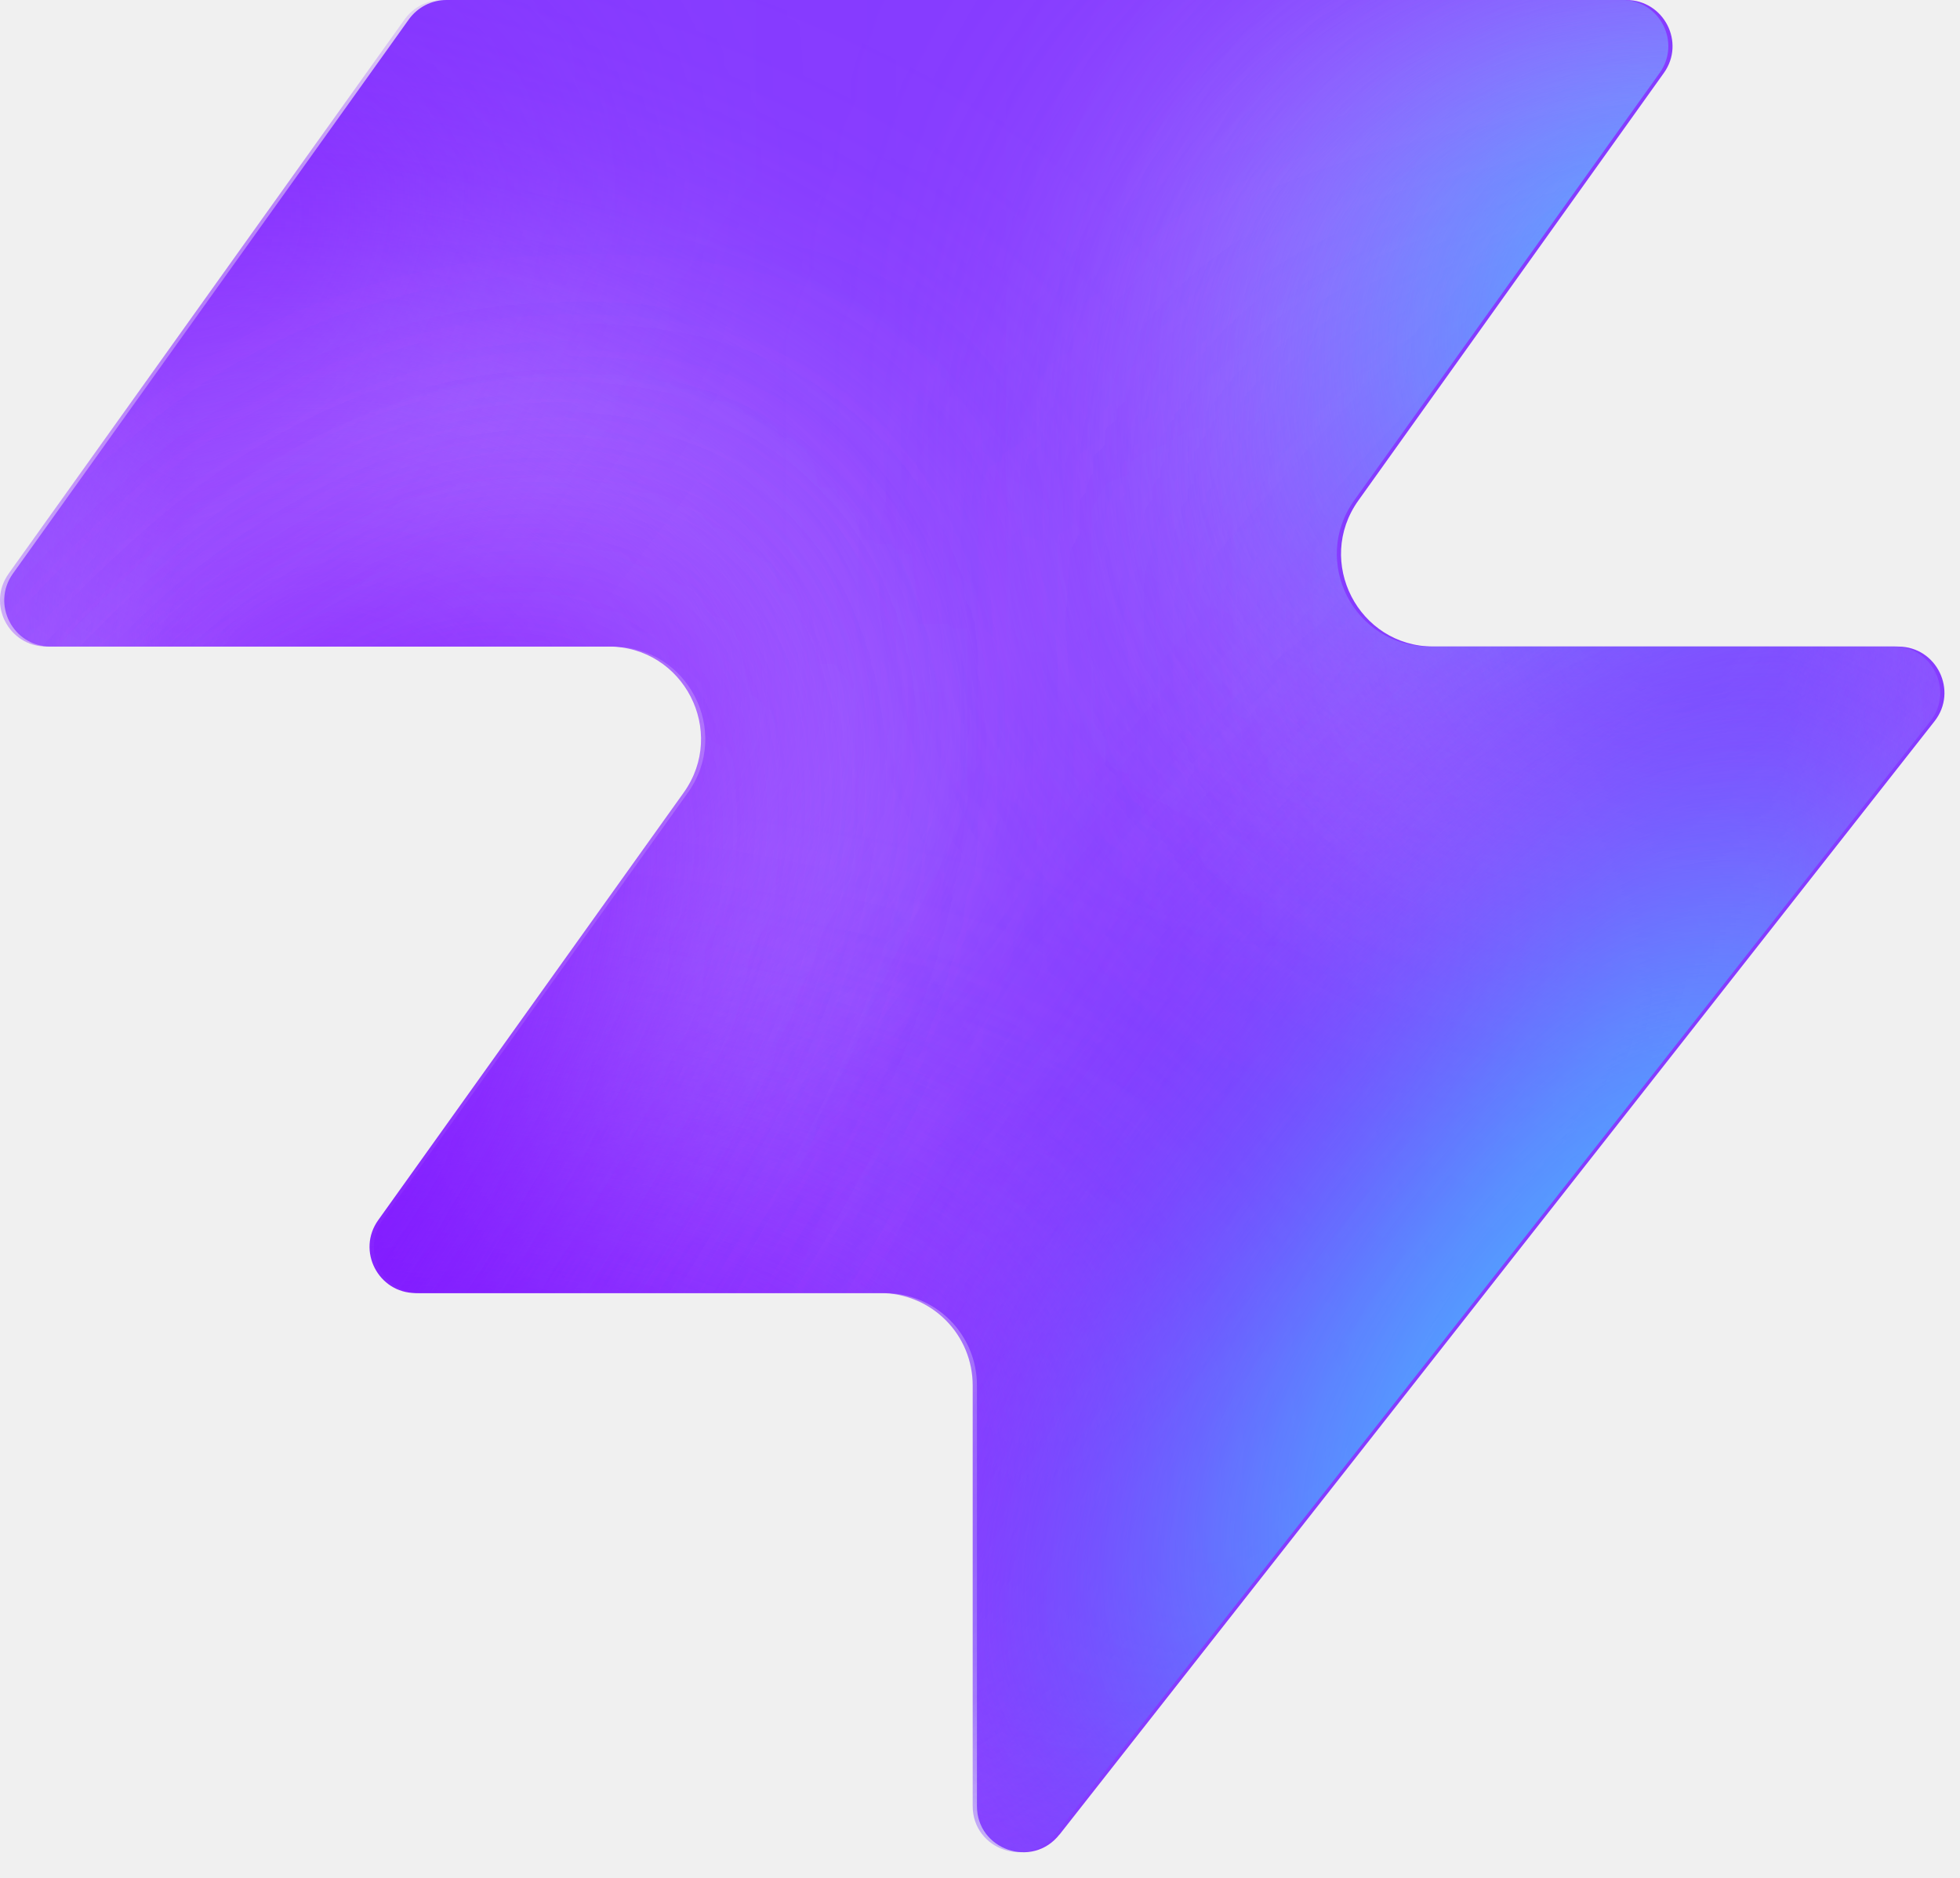
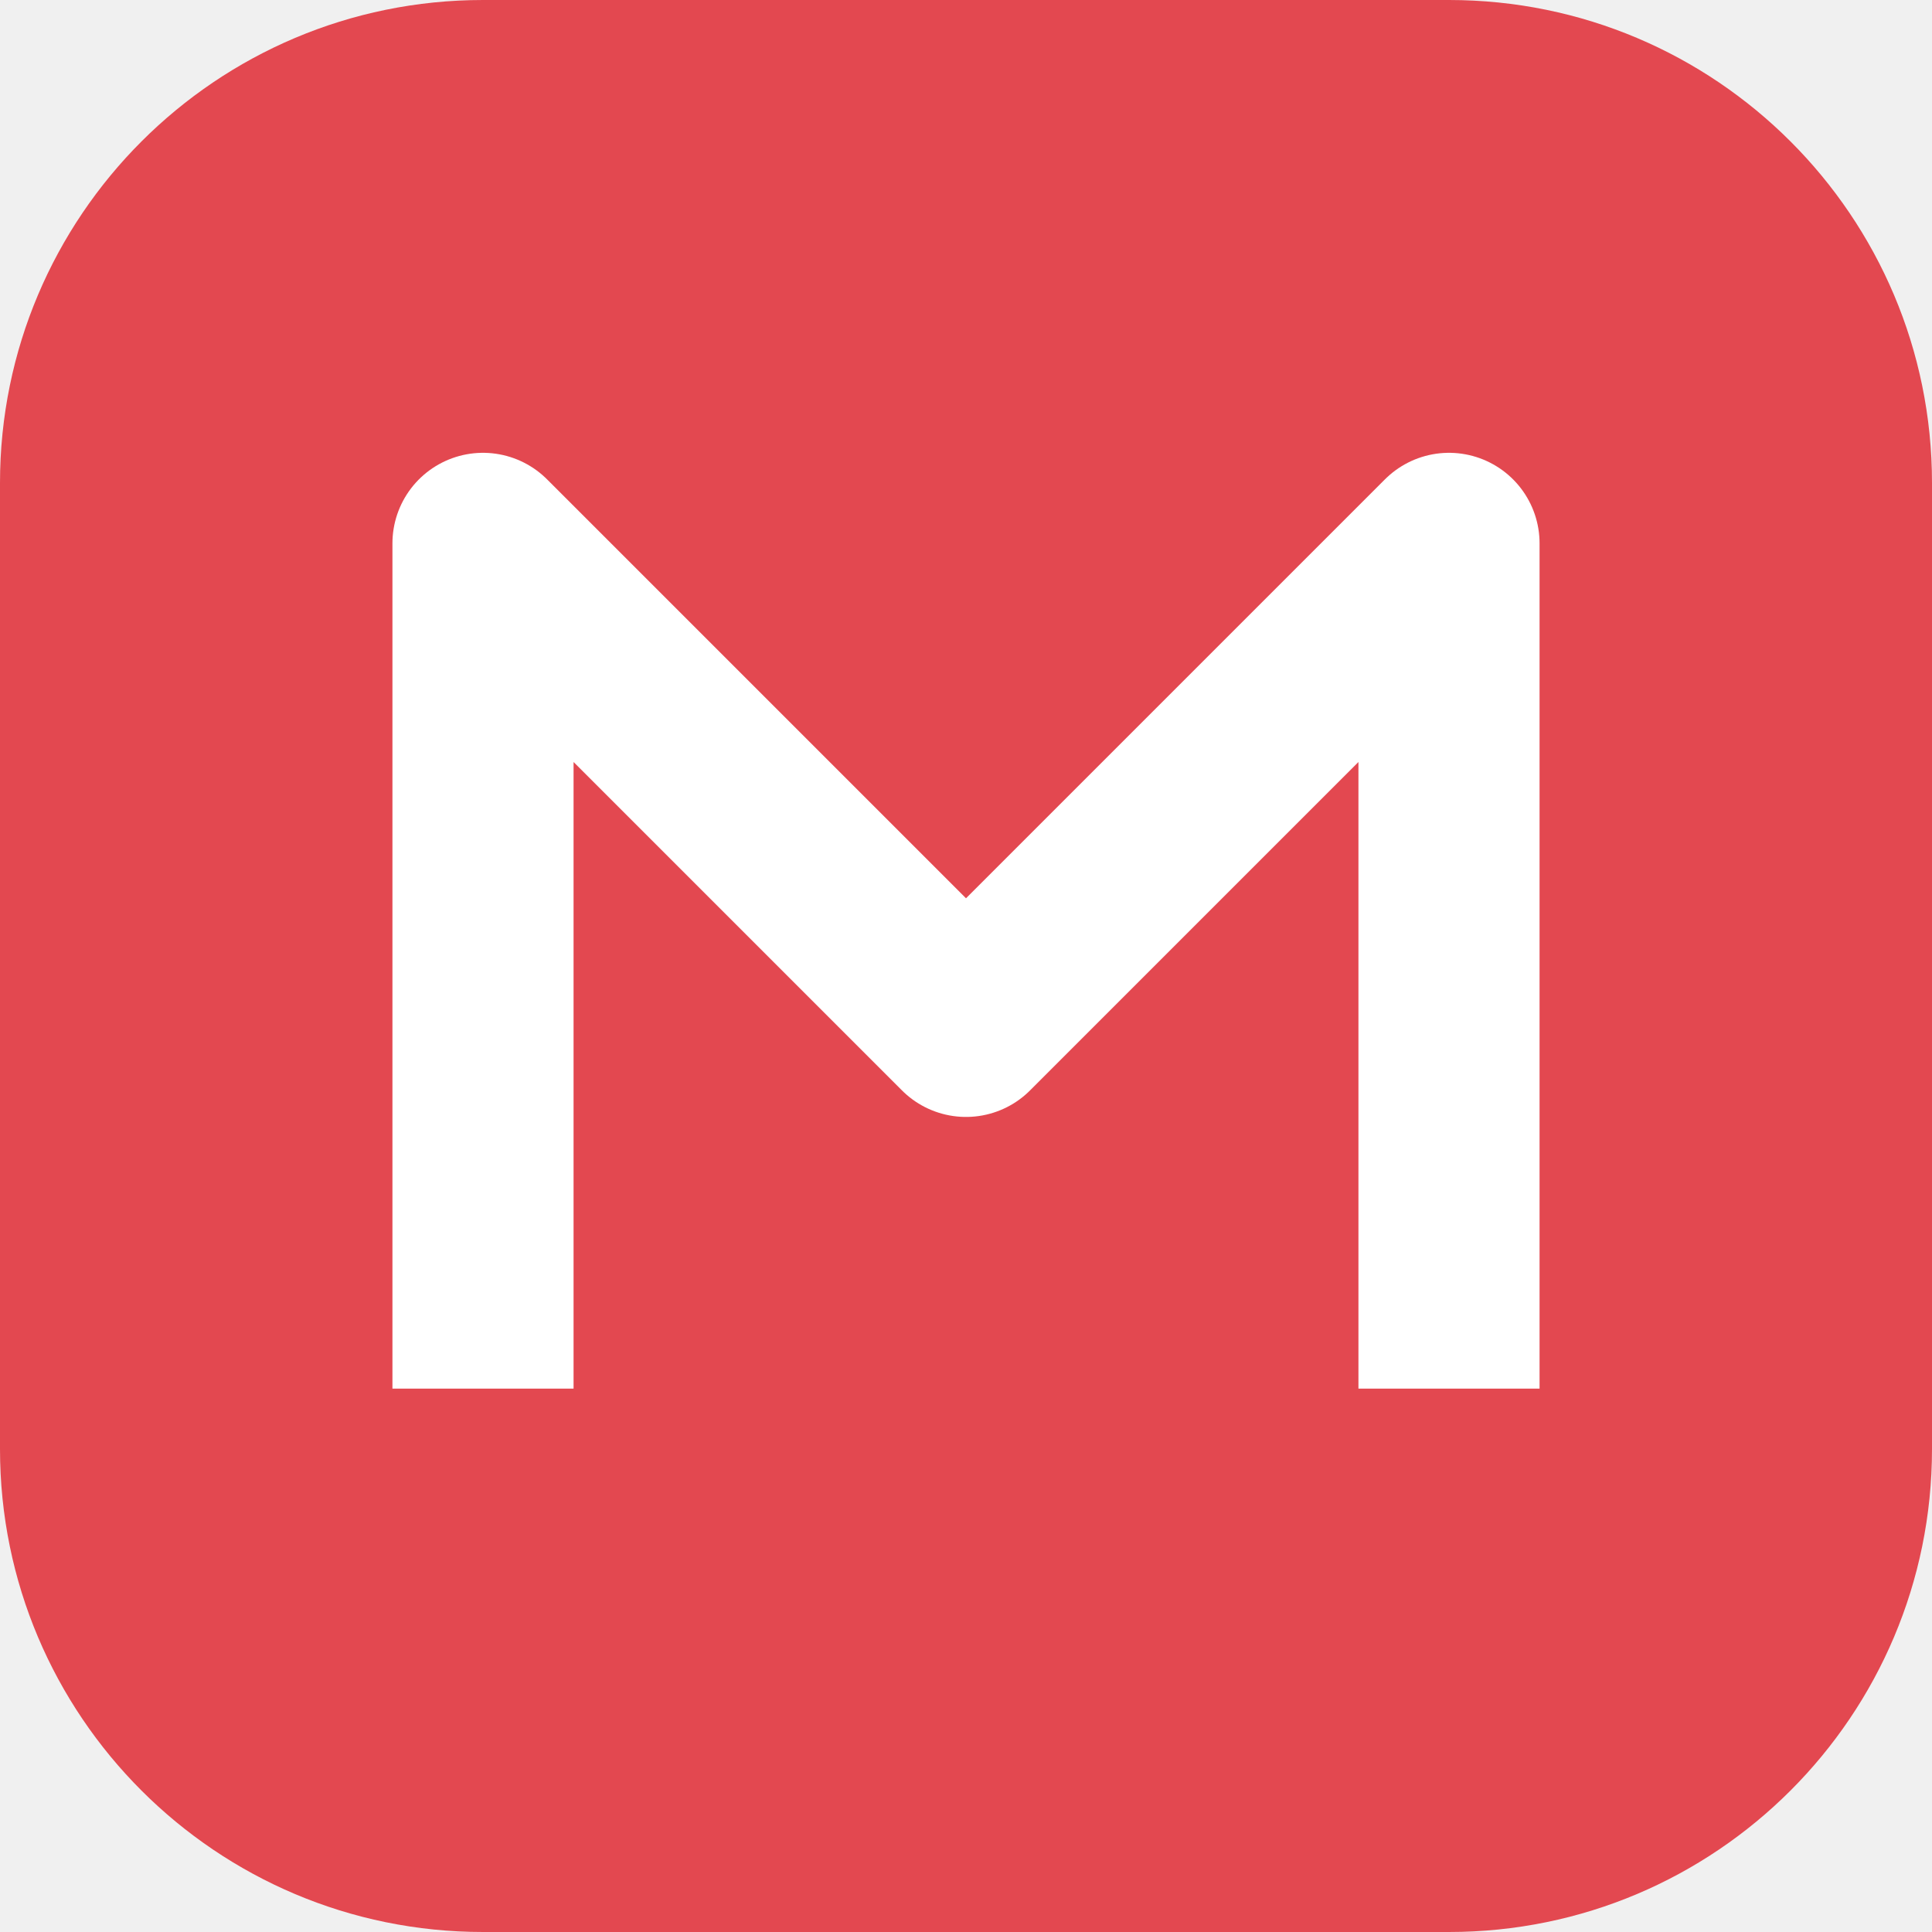
- <svg xmlns="http://www.w3.org/2000/svg" width="48" height="46" fill="none" viewBox="0 0 48 46">
-   <path fill="#863bff" d="M25.946 44.938c-.664.845-2.021.375-2.021-.698V33.937a2.26 2.26 0 0 0-2.262-2.262H10.287c-.92 0-1.456-1.04-.92-1.788l7.48-10.471c1.07-1.497 0-3.578-1.842-3.578H1.237c-.92 0-1.456-1.04-.92-1.788L10.013.474c.214-.297.556-.474.92-.474h28.894c.92 0 1.456 1.04.92 1.788l-7.48 10.471c-1.07 1.498 0 3.579 1.842 3.579h11.377c.943 0 1.473 1.088.89 1.83L25.947 44.94z" style="fill:#863bff;fill:color(display-p3 .525 .23 1);fill-opacity:1" />
-   <mask id="a" width="48" height="46" x="0" y="0" maskUnits="userSpaceOnUse" style="mask-type:alpha">
-     <path fill="#000" d="M25.842 44.938c-.664.844-2.021.375-2.021-.698V33.937a2.26 2.26 0 0 0-2.262-2.262H10.183c-.92 0-1.456-1.04-.92-1.788l7.48-10.471c1.07-1.498 0-3.579-1.842-3.579H1.133c-.92 0-1.456-1.04-.92-1.787L9.91.473c.214-.297.556-.474.92-.474h28.894c.92 0 1.456 1.04.92 1.788l-7.48 10.471c-1.07 1.498 0 3.578 1.842 3.578h11.377c.943 0 1.473 1.088.89 1.832L25.843 44.94z" style="fill:#000;fill-opacity:1" />
-   </mask>
-   <g mask="url(#a)">
-     <g filter="url(#b)">
-       <ellipse cx="5.508" cy="14.704" fill="#ede6ff" rx="5.508" ry="14.704" style="fill:#ede6ff;fill:color(display-p3 .927 .903 1);fill-opacity:1" transform="matrix(.00324 1 1 -.00324 -4.47 31.516)" />
-     </g>
-     <g filter="url(#c)">
-       <ellipse cx="10.399" cy="29.851" fill="#ede6ff" rx="10.399" ry="29.851" style="fill:#ede6ff;fill:color(display-p3 .927 .903 1);fill-opacity:1" transform="matrix(.00324 1 1 -.00324 -39.328 7.883)" />
-     </g>
-     <g filter="url(#d)">
-       <ellipse cx="5.508" cy="30.487" fill="#7e14ff" rx="5.508" ry="30.487" style="fill:#7e14ff;fill:color(display-p3 .492 .077 1);fill-opacity:1" transform="rotate(89.814 -25.913 -14.639)scale(1 -1)" />
-     </g>
-     <g filter="url(#e)">
-       <ellipse cx="5.508" cy="30.599" fill="#7e14ff" rx="5.508" ry="30.599" style="fill:#7e14ff;fill:color(display-p3 .492 .077 1);fill-opacity:1" transform="rotate(89.814 -32.644 -3.334)scale(1 -1)" />
-     </g>
-     <g filter="url(#f)">
-       <ellipse cx="5.508" cy="30.599" fill="#7e14ff" rx="5.508" ry="30.599" style="fill:#7e14ff;fill:color(display-p3 .492 .077 1);fill-opacity:1" transform="matrix(.00324 1 1 -.00324 -34.34 30.47)" />
-     </g>
-     <g filter="url(#g)">
-       <ellipse cx="14.072" cy="22.078" fill="#ede6ff" rx="14.072" ry="22.078" style="fill:#ede6ff;fill:color(display-p3 .927 .903 1);fill-opacity:1" transform="rotate(93.35 24.506 48.493)scale(-1 1)" />
-     </g>
-     <g filter="url(#h)">
-       <ellipse cx="3.47" cy="21.501" fill="#7e14ff" rx="3.47" ry="21.501" style="fill:#7e14ff;fill:color(display-p3 .492 .077 1);fill-opacity:1" transform="rotate(89.009 28.708 47.59)scale(-1 1)" />
-     </g>
-     <g filter="url(#i)">
-       <ellipse cx="3.47" cy="21.501" fill="#7e14ff" rx="3.47" ry="21.501" style="fill:#7e14ff;fill:color(display-p3 .492 .077 1);fill-opacity:1" transform="rotate(89.009 28.708 47.59)scale(-1 1)" />
-     </g>
-     <g filter="url(#j)">
-       <ellipse cx=".387" cy="8.972" fill="#7e14ff" rx="4.407" ry="29.108" style="fill:#7e14ff;fill:color(display-p3 .492 .077 1);fill-opacity:1" transform="rotate(39.51 .387 8.972)" />
-     </g>
-     <g filter="url(#k)">
-       <ellipse cx="47.523" cy="-6.092" fill="#7e14ff" rx="4.407" ry="29.108" style="fill:#7e14ff;fill:color(display-p3 .492 .077 1);fill-opacity:1" transform="rotate(37.892 47.523 -6.092)" />
-     </g>
-     <g filter="url(#l)">
-       <ellipse cx="41.412" cy="6.333" fill="#47bfff" rx="5.971" ry="9.665" style="fill:#47bfff;fill:color(display-p3 .28 .748 1);fill-opacity:1" transform="rotate(37.892 41.412 6.333)" />
-     </g>
-     <g filter="url(#m)">
-       <ellipse cx="-1.879" cy="38.332" fill="#7e14ff" rx="4.407" ry="29.108" style="fill:#7e14ff;fill:color(display-p3 .492 .077 1);fill-opacity:1" transform="rotate(37.892 -1.88 38.332)" />
-     </g>
-     <g filter="url(#n)">
-       <ellipse cx="-1.879" cy="38.332" fill="#7e14ff" rx="4.407" ry="29.108" style="fill:#7e14ff;fill:color(display-p3 .492 .077 1);fill-opacity:1" transform="rotate(37.892 -1.88 38.332)" />
-     </g>
-     <g filter="url(#o)">
-       <ellipse cx="35.651" cy="29.907" fill="#7e14ff" rx="4.407" ry="29.108" style="fill:#7e14ff;fill:color(display-p3 .492 .077 1);fill-opacity:1" transform="rotate(37.892 35.651 29.907)" />
-     </g>
-     <g filter="url(#p)">
-       <ellipse cx="38.418" cy="32.4" fill="#47bfff" rx="5.971" ry="15.297" style="fill:#47bfff;fill:color(display-p3 .28 .748 1);fill-opacity:1" transform="rotate(37.892 38.418 32.4)" />
-     </g>
-   </g>
-   <defs>
-     <filter id="b" width="60.045" height="41.654" x="-19.77" y="16.149" color-interpolation-filters="sRGB" filterUnits="userSpaceOnUse">
-       <feFlood flood-opacity="0" result="BackgroundImageFix" />
-       <feBlend in="SourceGraphic" in2="BackgroundImageFix" result="shape" />
-       <feGaussianBlur result="effect1_foregroundBlur_2002_17158" stdDeviation="7.659" />
-     </filter>
-     <filter id="c" width="90.34" height="51.437" x="-54.613" y="-7.533" color-interpolation-filters="sRGB" filterUnits="userSpaceOnUse">
-       <feFlood flood-opacity="0" result="BackgroundImageFix" />
-       <feBlend in="SourceGraphic" in2="BackgroundImageFix" result="shape" />
-       <feGaussianBlur result="effect1_foregroundBlur_2002_17158" stdDeviation="7.659" />
-     </filter>
-     <filter id="d" width="79.355" height="29.4" x="-49.64" y="2.03" color-interpolation-filters="sRGB" filterUnits="userSpaceOnUse">
-       <feFlood flood-opacity="0" result="BackgroundImageFix" />
-       <feBlend in="SourceGraphic" in2="BackgroundImageFix" result="shape" />
-       <feGaussianBlur result="effect1_foregroundBlur_2002_17158" stdDeviation="4.596" />
-     </filter>
-     <filter id="e" width="79.579" height="29.4" x="-45.045" y="20.029" color-interpolation-filters="sRGB" filterUnits="userSpaceOnUse">
-       <feFlood flood-opacity="0" result="BackgroundImageFix" />
-       <feBlend in="SourceGraphic" in2="BackgroundImageFix" result="shape" />
-       <feGaussianBlur result="effect1_foregroundBlur_2002_17158" stdDeviation="4.596" />
-     </filter>
-     <filter id="f" width="79.579" height="29.4" x="-43.513" y="21.178" color-interpolation-filters="sRGB" filterUnits="userSpaceOnUse">
-       <feFlood flood-opacity="0" result="BackgroundImageFix" />
-       <feBlend in="SourceGraphic" in2="BackgroundImageFix" result="shape" />
-       <feGaussianBlur result="effect1_foregroundBlur_2002_17158" stdDeviation="4.596" />
-     </filter>
-     <filter id="g" width="74.749" height="58.852" x="15.756" y="-17.901" color-interpolation-filters="sRGB" filterUnits="userSpaceOnUse">
-       <feFlood flood-opacity="0" result="BackgroundImageFix" />
-       <feBlend in="SourceGraphic" in2="BackgroundImageFix" result="shape" />
-       <feGaussianBlur result="effect1_foregroundBlur_2002_17158" stdDeviation="7.659" />
-     </filter>
-     <filter id="h" width="61.377" height="25.362" x="23.548" y="2.284" color-interpolation-filters="sRGB" filterUnits="userSpaceOnUse">
-       <feFlood flood-opacity="0" result="BackgroundImageFix" />
-       <feBlend in="SourceGraphic" in2="BackgroundImageFix" result="shape" />
-       <feGaussianBlur result="effect1_foregroundBlur_2002_17158" stdDeviation="4.596" />
-     </filter>
-     <filter id="i" width="61.377" height="25.362" x="23.548" y="2.284" color-interpolation-filters="sRGB" filterUnits="userSpaceOnUse">
-       <feFlood flood-opacity="0" result="BackgroundImageFix" />
-       <feBlend in="SourceGraphic" in2="BackgroundImageFix" result="shape" />
-       <feGaussianBlur result="effect1_foregroundBlur_2002_17158" stdDeviation="4.596" />
-     </filter>
-     <filter id="j" width="56.045" height="63.649" x="-27.636" y="-22.853" color-interpolation-filters="sRGB" filterUnits="userSpaceOnUse">
-       <feFlood flood-opacity="0" result="BackgroundImageFix" />
-       <feBlend in="SourceGraphic" in2="BackgroundImageFix" result="shape" />
-       <feGaussianBlur result="effect1_foregroundBlur_2002_17158" stdDeviation="4.596" />
-     </filter>
-     <filter id="k" width="54.814" height="64.646" x="20.116" y="-38.415" color-interpolation-filters="sRGB" filterUnits="userSpaceOnUse">
-       <feFlood flood-opacity="0" result="BackgroundImageFix" />
-       <feBlend in="SourceGraphic" in2="BackgroundImageFix" result="shape" />
-       <feGaussianBlur result="effect1_foregroundBlur_2002_17158" stdDeviation="4.596" />
-     </filter>
-     <filter id="l" width="33.541" height="35.313" x="24.641" y="-11.323" color-interpolation-filters="sRGB" filterUnits="userSpaceOnUse">
-       <feFlood flood-opacity="0" result="BackgroundImageFix" />
-       <feBlend in="SourceGraphic" in2="BackgroundImageFix" result="shape" />
-       <feGaussianBlur result="effect1_foregroundBlur_2002_17158" stdDeviation="4.596" />
-     </filter>
-     <filter id="m" width="54.814" height="64.646" x="-29.286" y="6.009" color-interpolation-filters="sRGB" filterUnits="userSpaceOnUse">
-       <feFlood flood-opacity="0" result="BackgroundImageFix" />
-       <feBlend in="SourceGraphic" in2="BackgroundImageFix" result="shape" />
-       <feGaussianBlur result="effect1_foregroundBlur_2002_17158" stdDeviation="4.596" />
-     </filter>
-     <filter id="n" width="54.814" height="64.646" x="-29.286" y="6.009" color-interpolation-filters="sRGB" filterUnits="userSpaceOnUse">
-       <feFlood flood-opacity="0" result="BackgroundImageFix" />
-       <feBlend in="SourceGraphic" in2="BackgroundImageFix" result="shape" />
-       <feGaussianBlur result="effect1_foregroundBlur_2002_17158" stdDeviation="4.596" />
-     </filter>
-     <filter id="o" width="54.814" height="64.646" x="8.244" y="-2.416" color-interpolation-filters="sRGB" filterUnits="userSpaceOnUse">
-       <feFlood flood-opacity="0" result="BackgroundImageFix" />
-       <feBlend in="SourceGraphic" in2="BackgroundImageFix" result="shape" />
-       <feGaussianBlur result="effect1_foregroundBlur_2002_17158" stdDeviation="4.596" />
-     </filter>
-     <filter id="p" width="39.409" height="43.623" x="18.713" y="10.588" color-interpolation-filters="sRGB" filterUnits="userSpaceOnUse">
-       <feFlood flood-opacity="0" result="BackgroundImageFix" />
-       <feBlend in="SourceGraphic" in2="BackgroundImageFix" result="shape" />
-       <feGaussianBlur result="effect1_foregroundBlur_2002_17158" stdDeviation="4.596" />
-     </filter>
-   </defs>
+ <svg xmlns="http://www.w3.org/2000/svg" viewBox="0 0 32 32">
+   <rect width="32" height="32" rx="8" fill="#e34850" />
+   <path d="M8 23V9l8 8 8-8v14" fill="none" stroke="#fff" stroke-width="3" stroke-linejoin="round" />
</svg>
